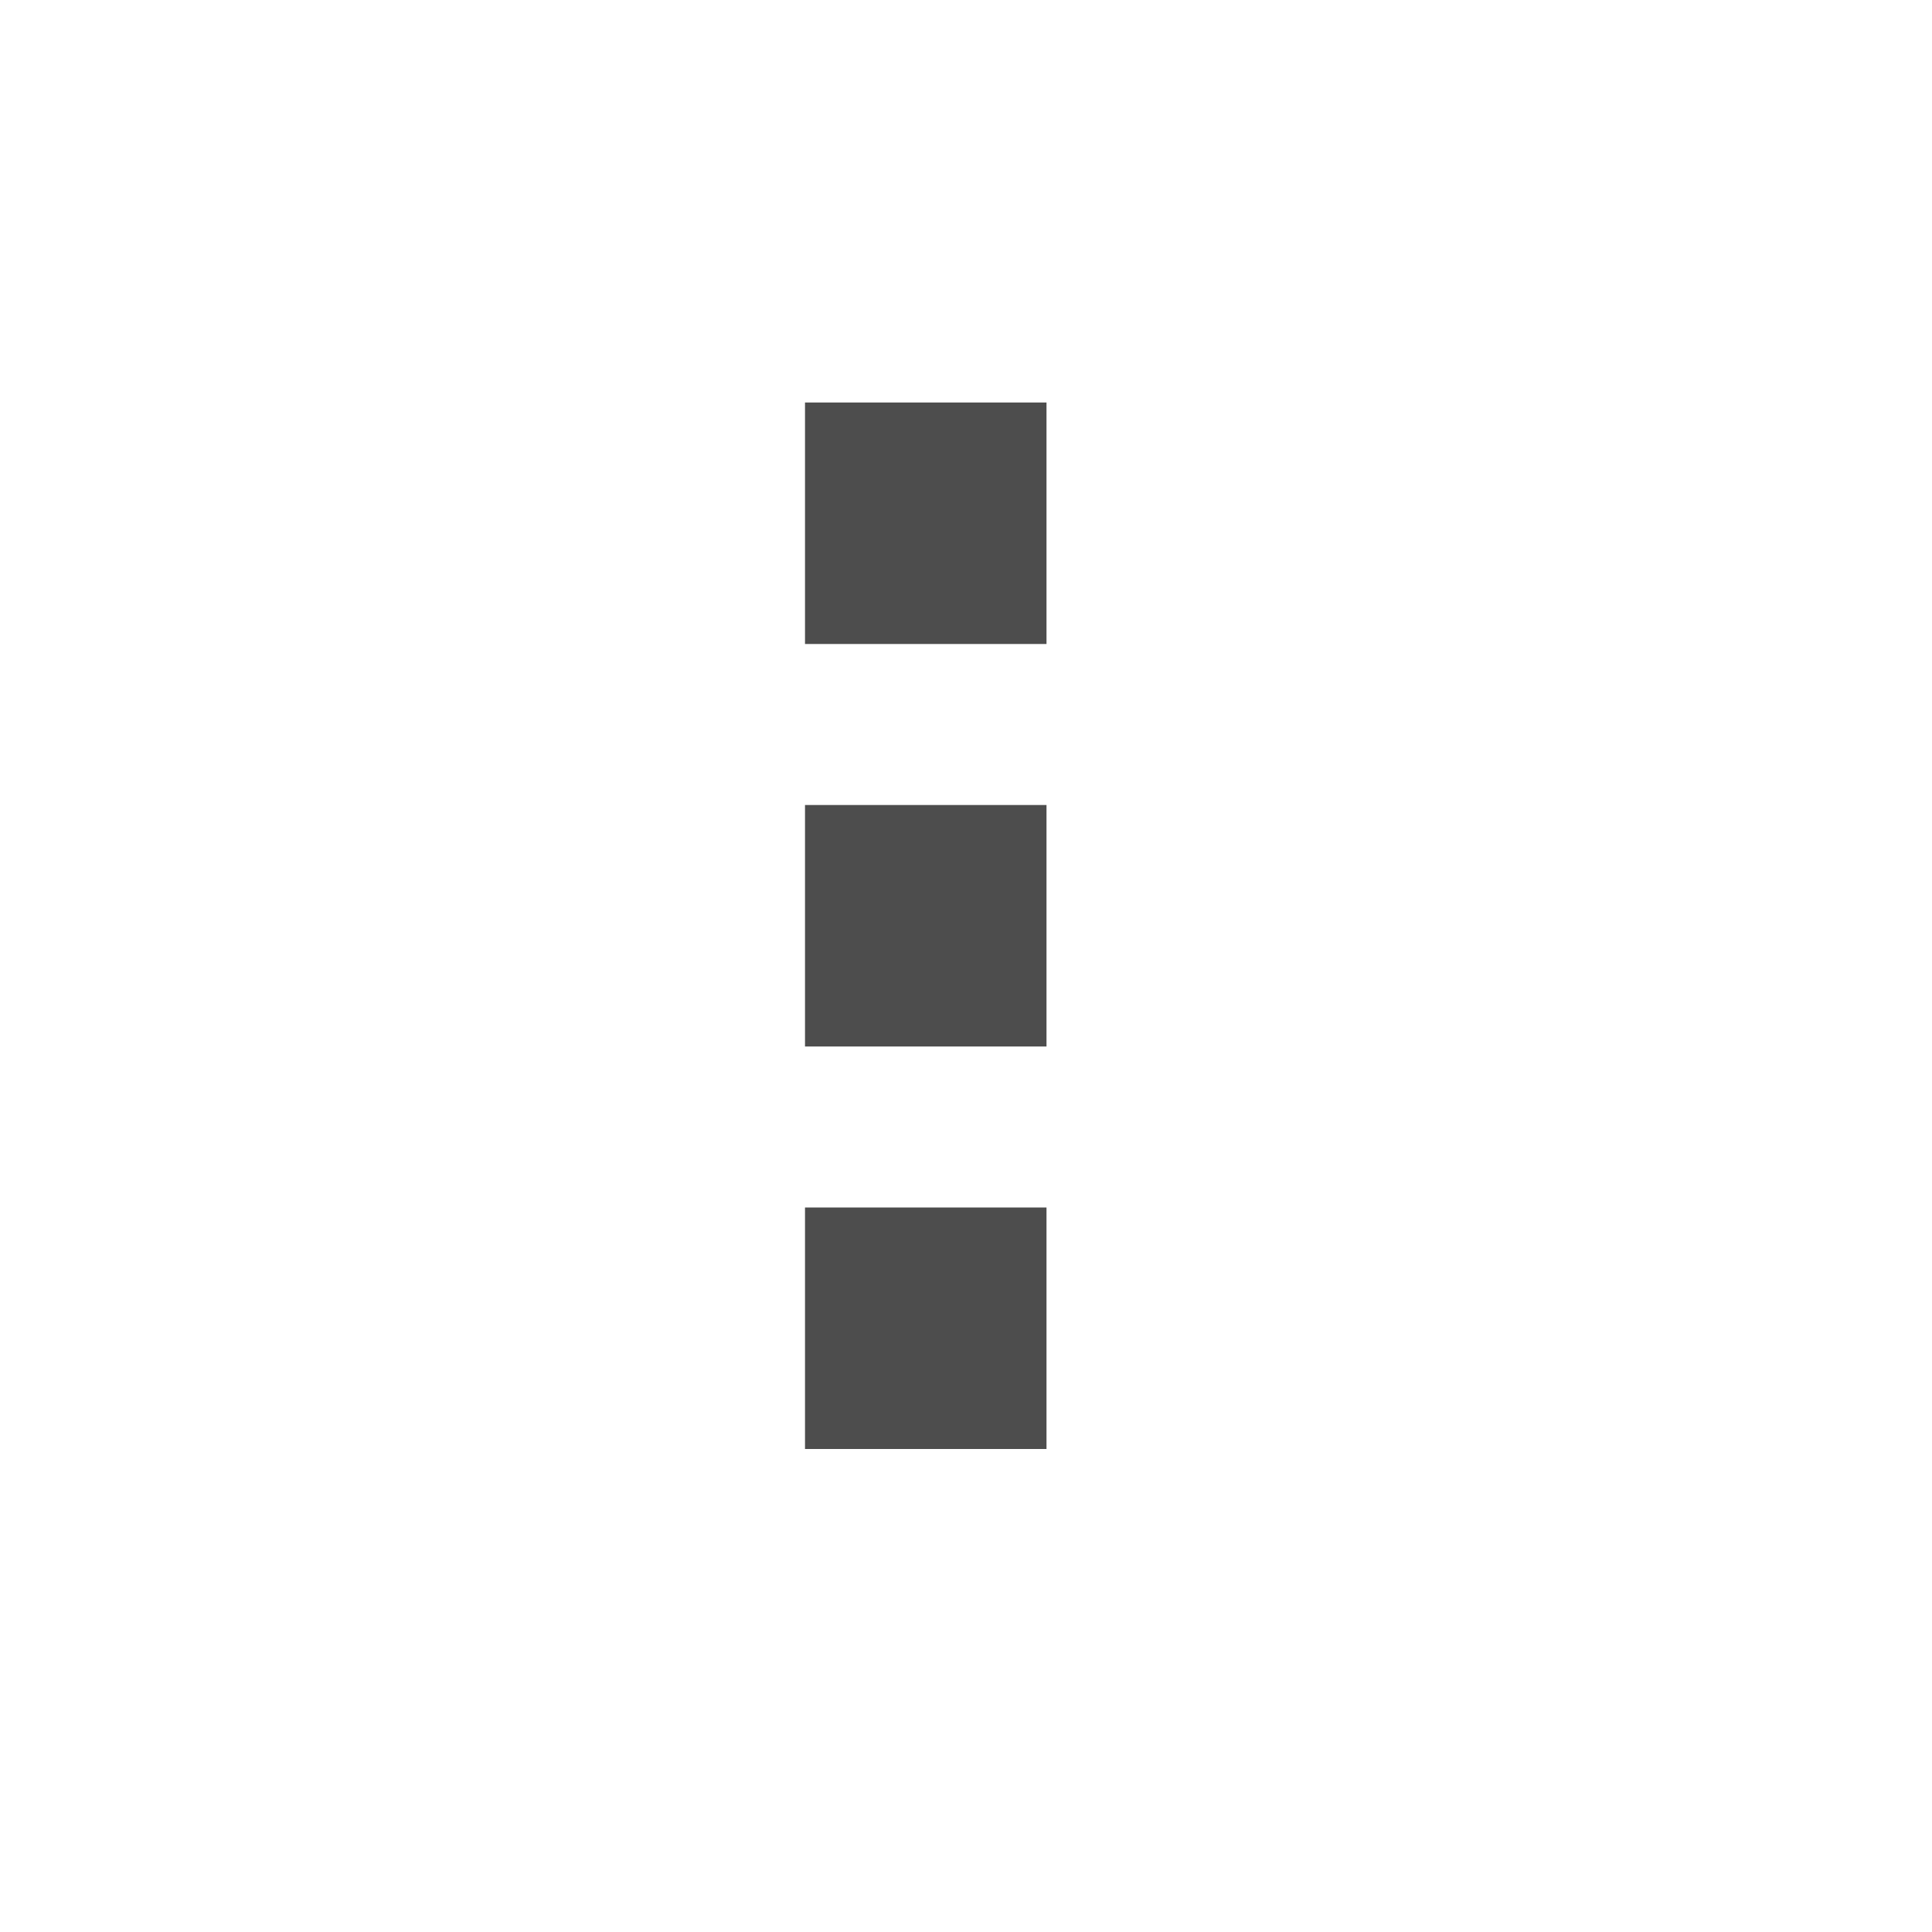
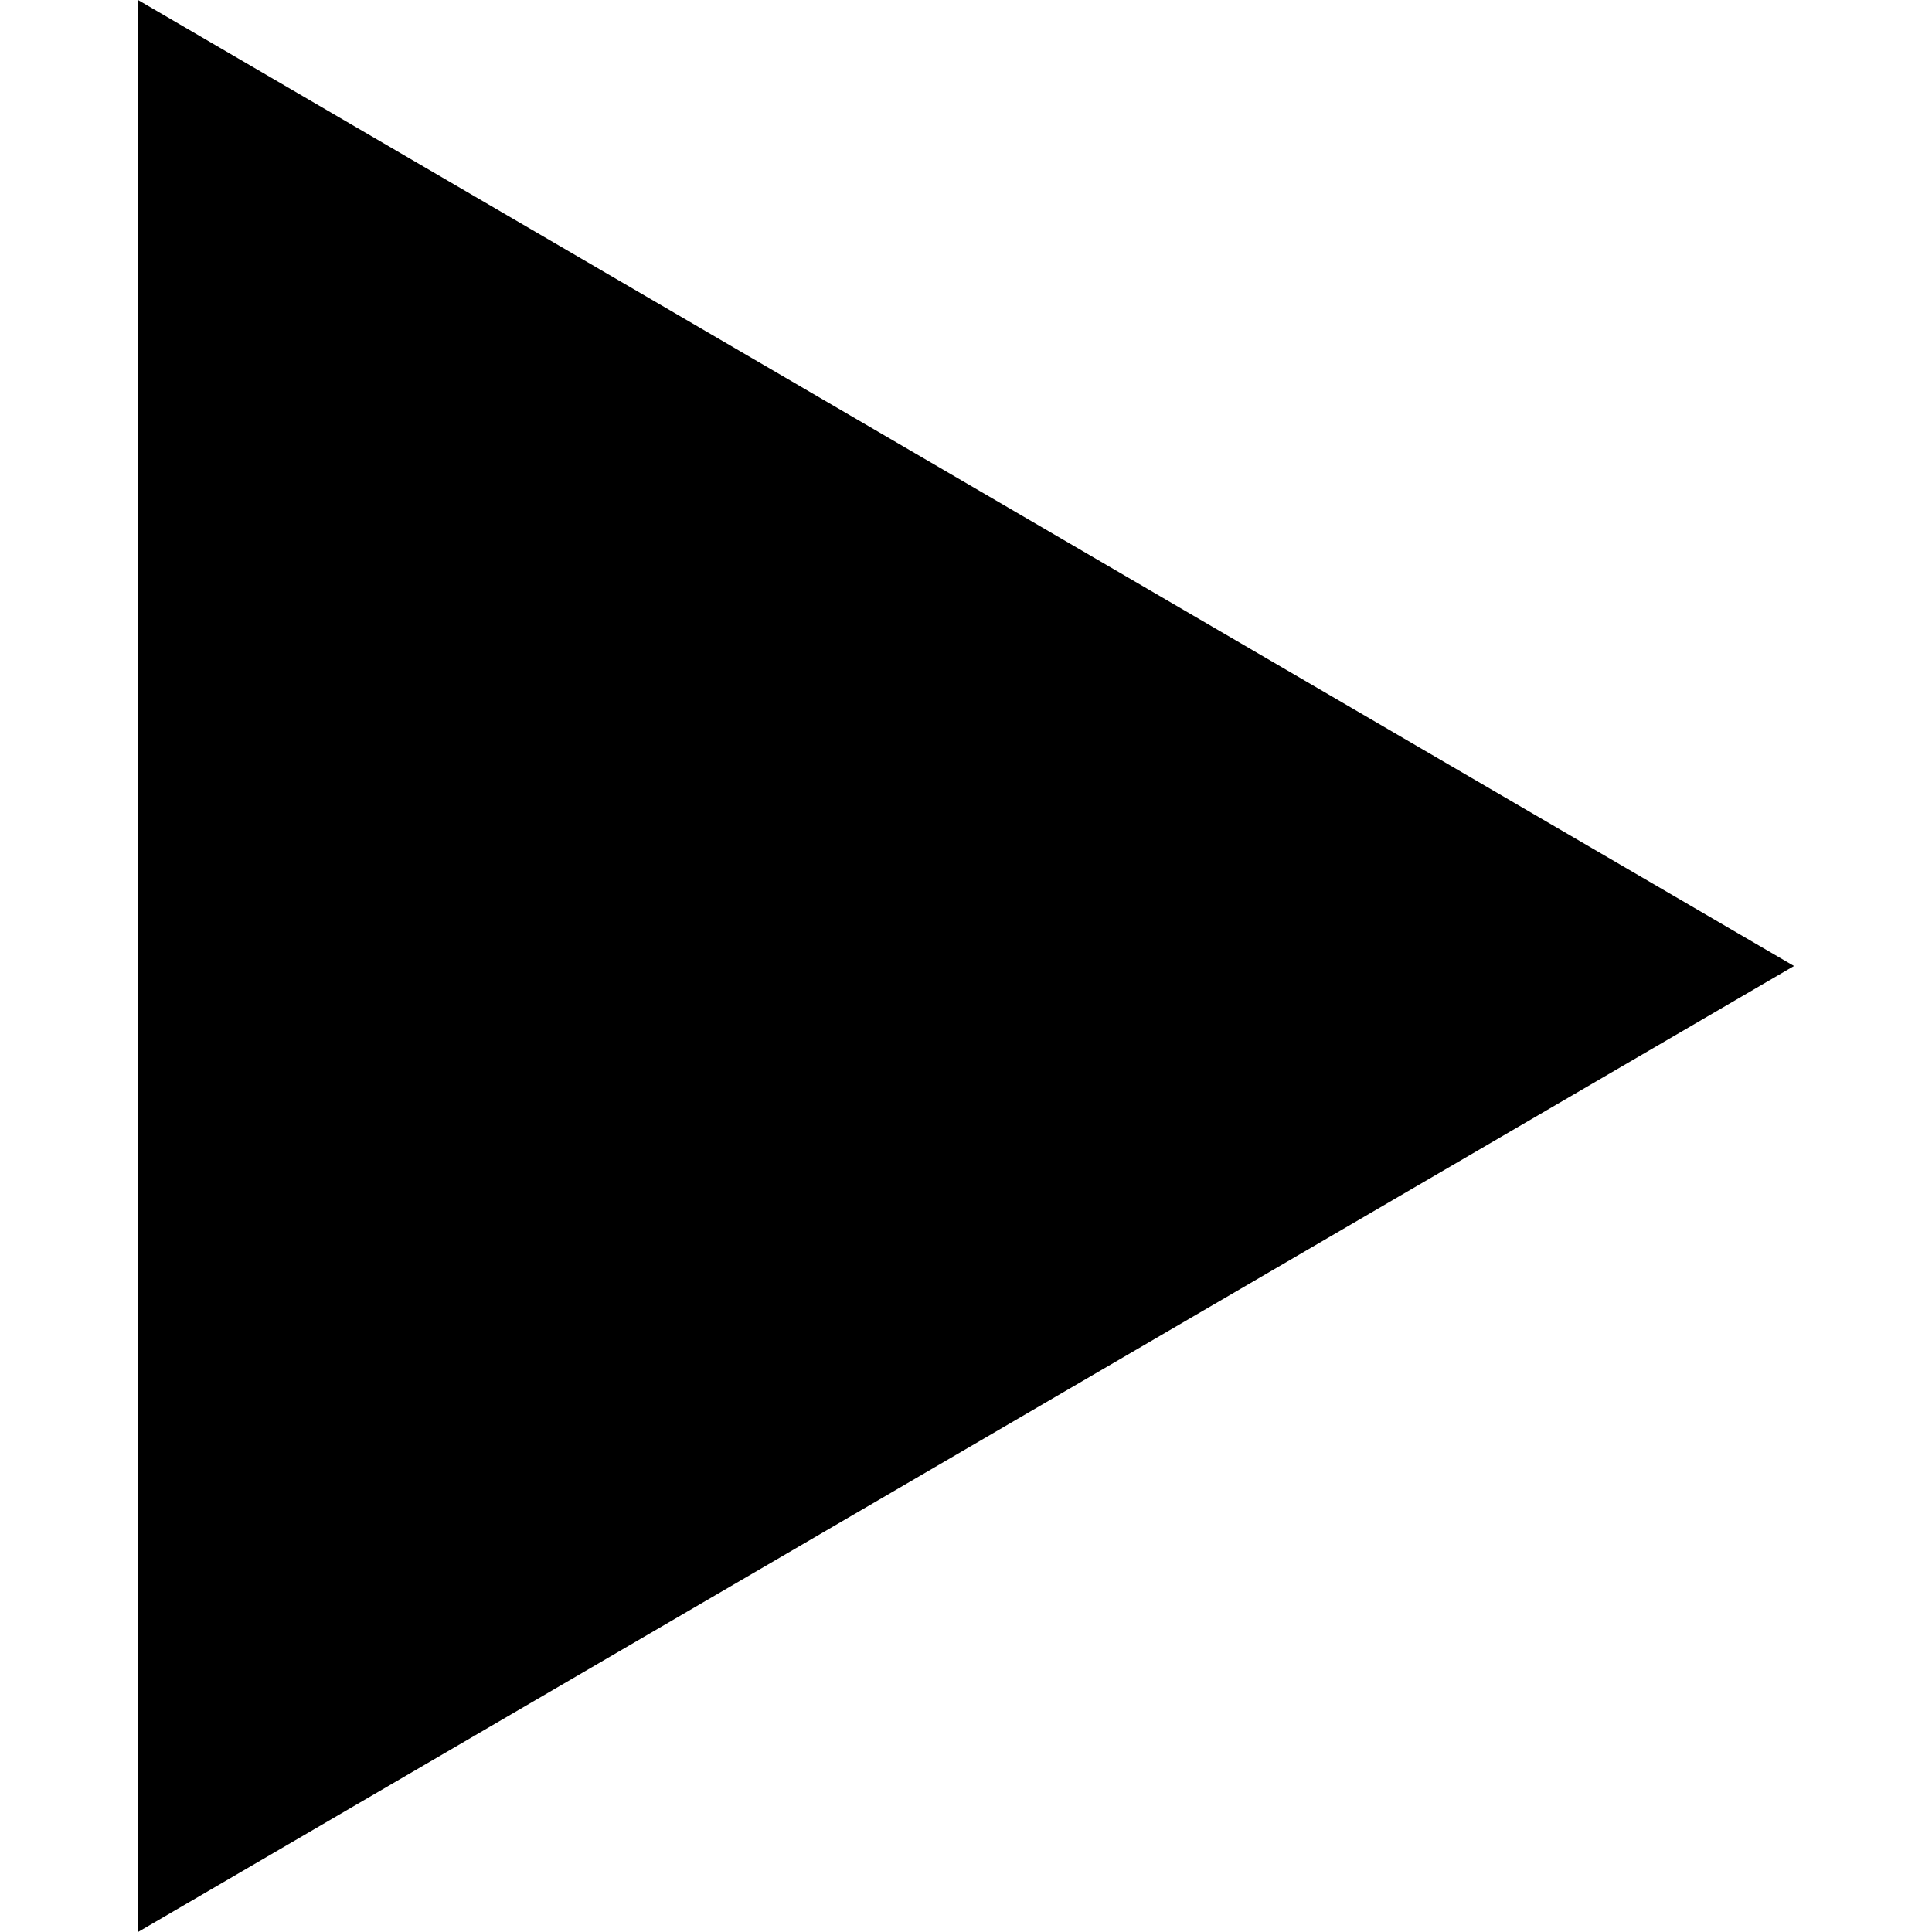
- <svg xmlns="http://www.w3.org/2000/svg" height="24" viewBox="0 0 24 24" width="24" id="svg2" version="1.1">
-   <defs id="defs12" />
-   <rect style="fill:#4d4d4d;fill-opacity:1;stroke:none;stroke-width:3;stroke-linecap:round;stroke-miterlimit:4;stroke-opacity:1;stroke-dasharray:12, 12;stroke-dashoffset:0" id="rect3111" width="3" height="3" x="10" y="5" />
-   <rect style="fill:#4d4d4d;fill-opacity:1;stroke:none" id="rect3111-1" width="3" height="3" x="10" y="10" />
-   <rect style="fill:#4d4d4d;fill-opacity:1;stroke:none" id="rect3111-7" width="3" height="3" x="10" y="15" />
+ <svg xmlns="http://www.w3.org/2000/svg" enable-background="new 0 0 494.942 494.942" height="512" viewBox="0 0 494.942 494.942" width="512">
+   <path d="m35.353 0 424.236 247.471-424.236 247.471z" />
</svg>
